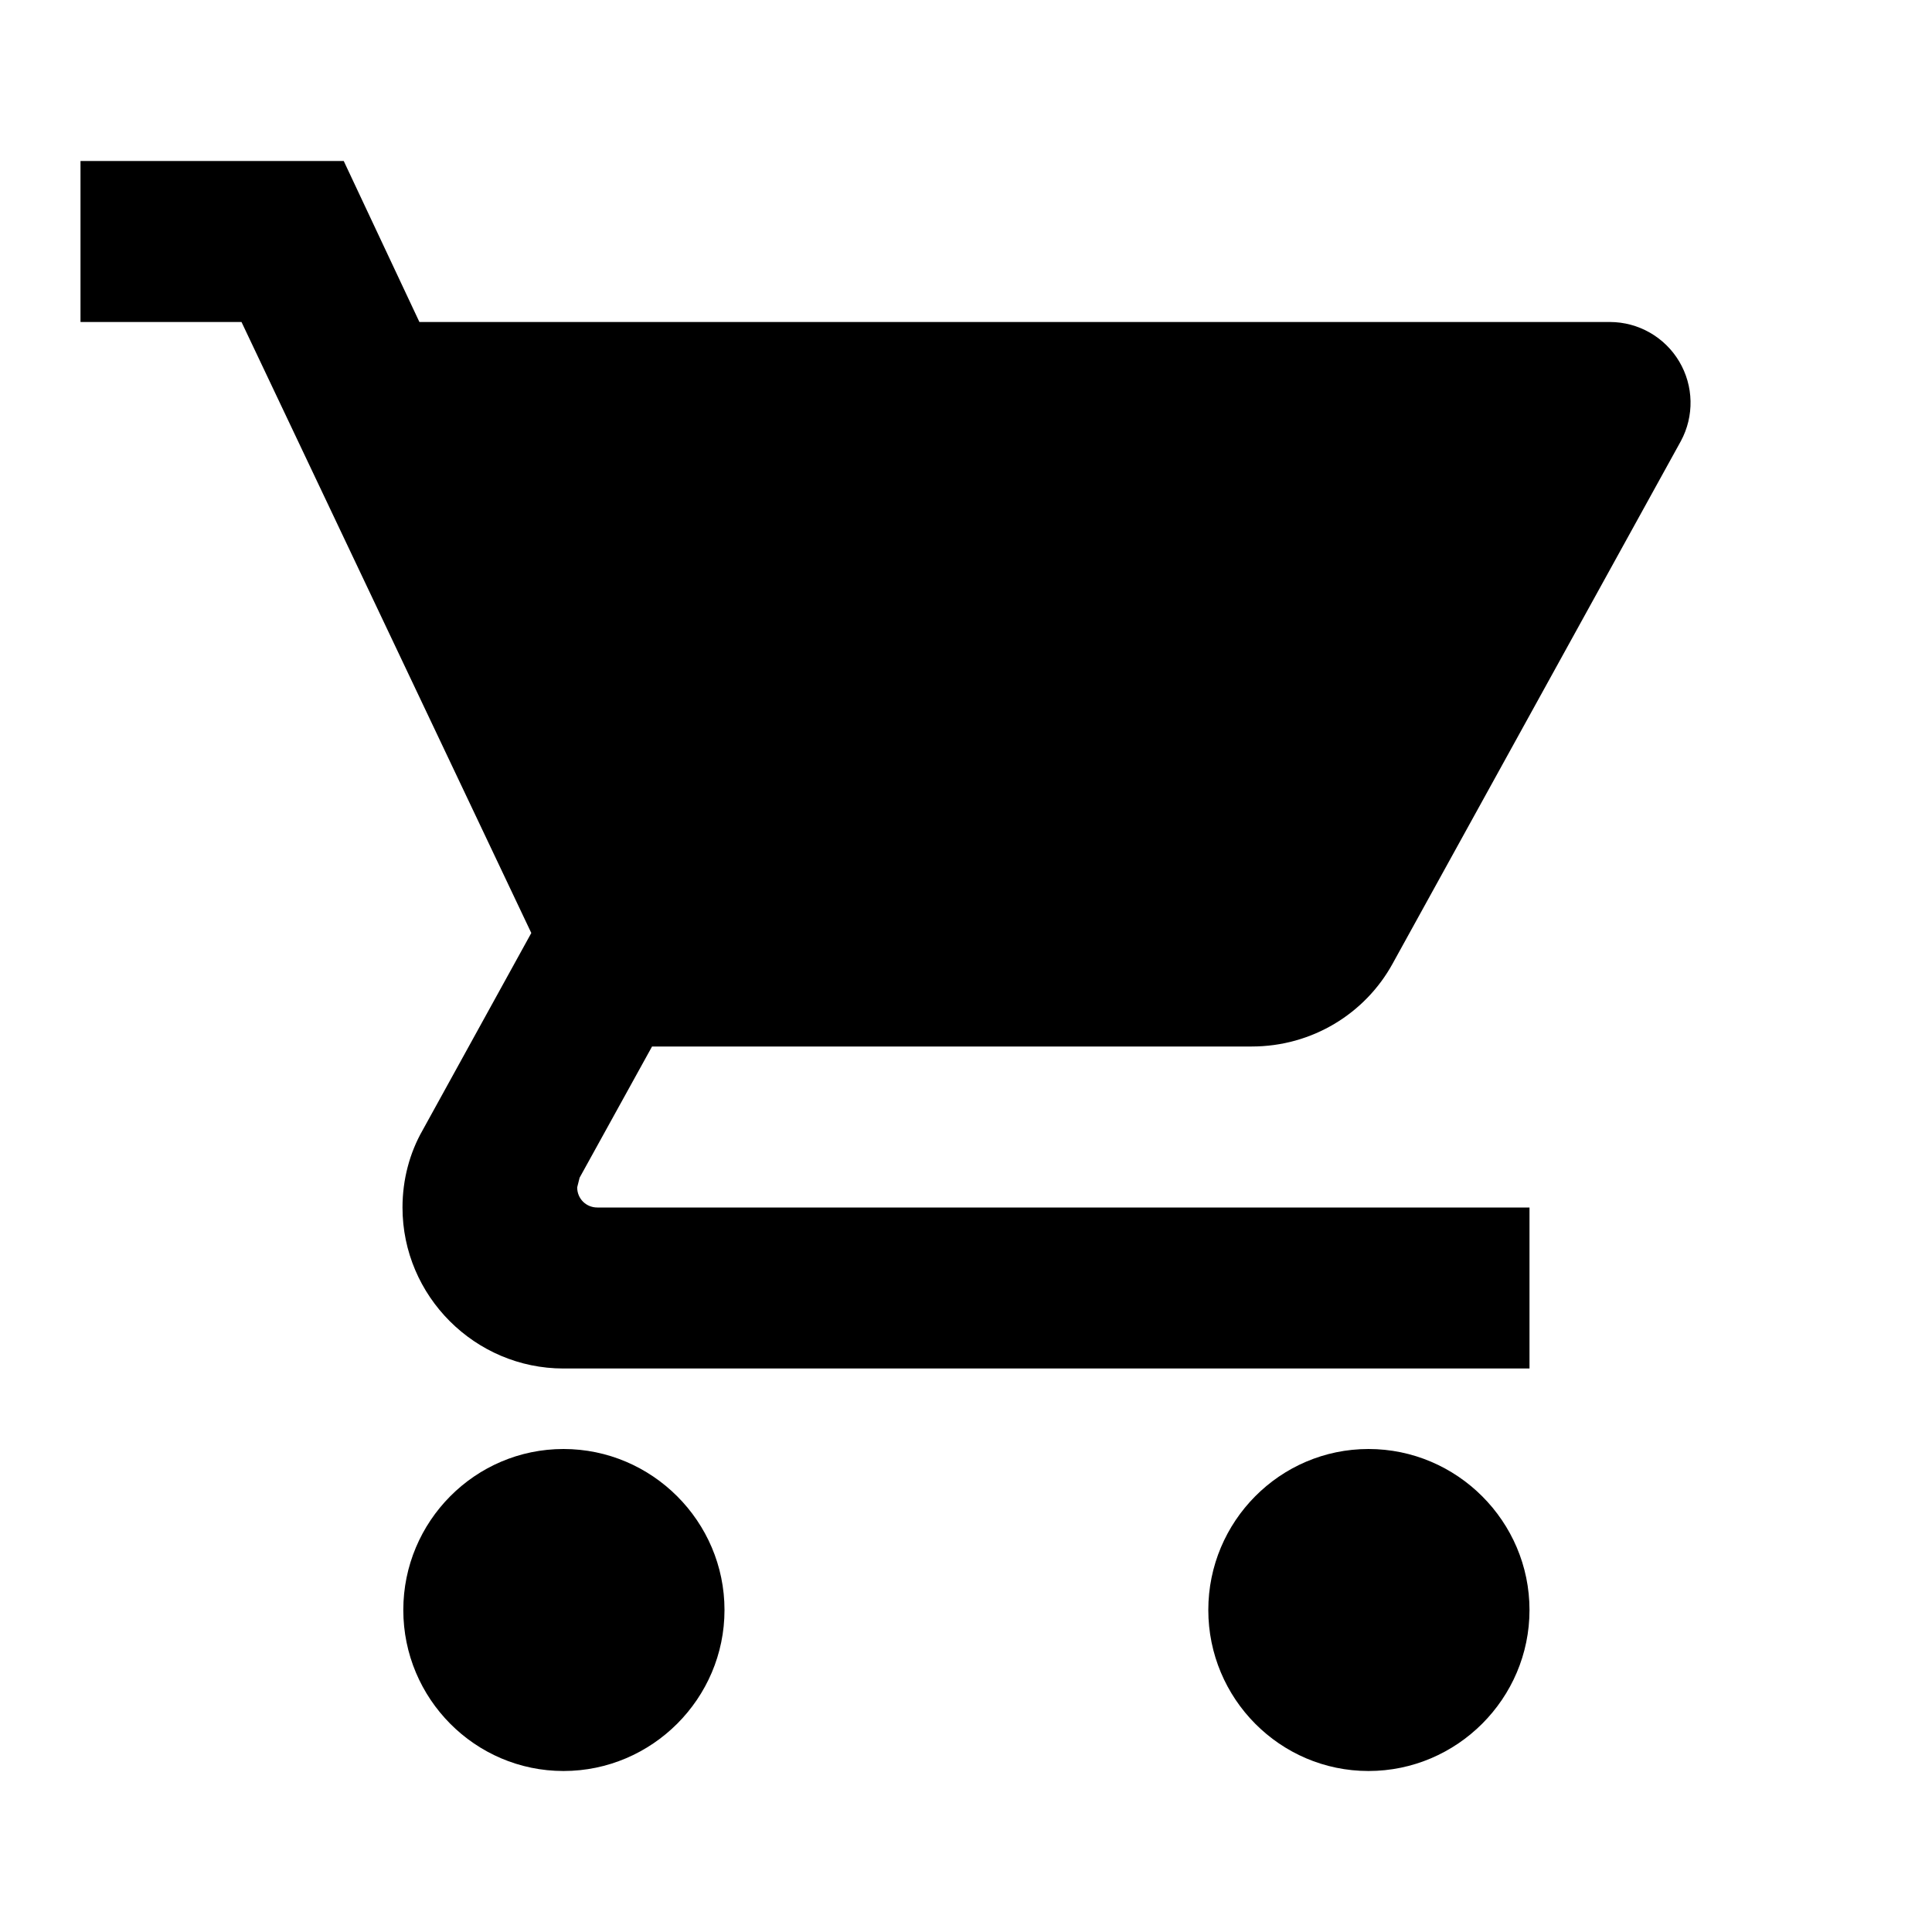
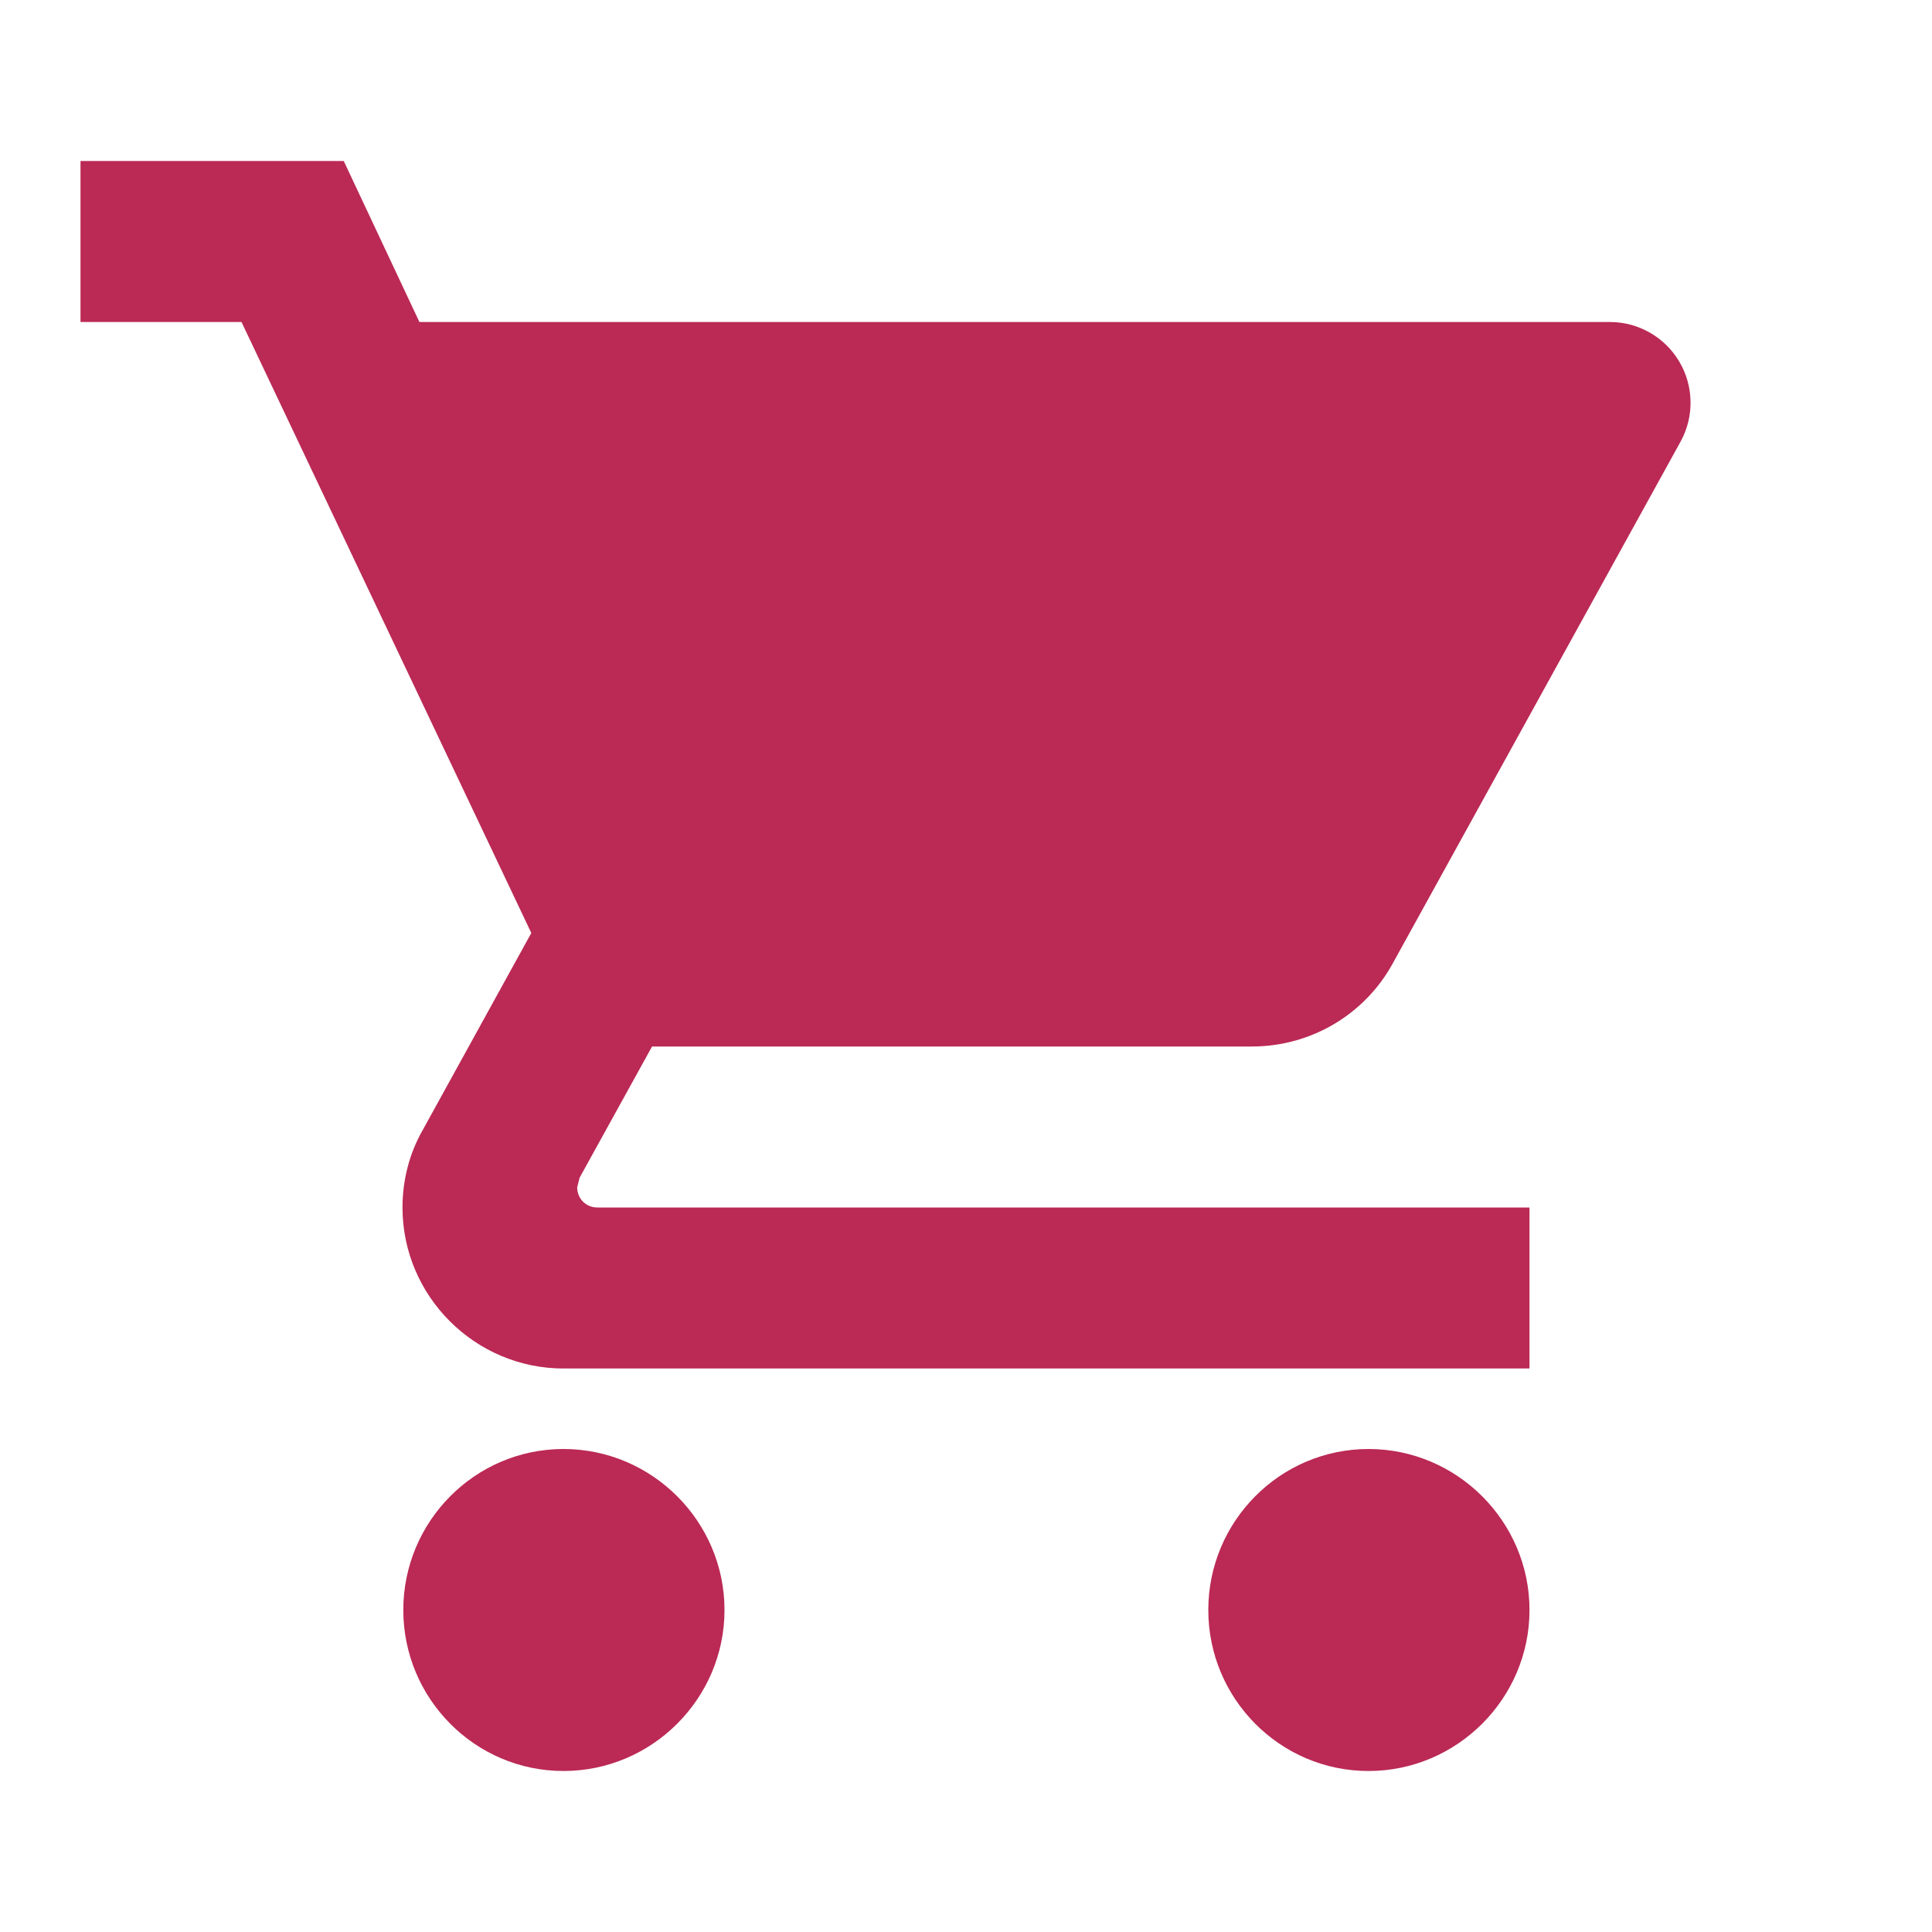
- <svg xmlns="http://www.w3.org/2000/svg" version="1.1" id="Layer_1" focusable="false" x="0px" y="0px" viewBox="0 0 24 24" style="enable-background:new 0 0 24 24;" xml:space="preserve">
+ <svg xmlns="http://www.w3.org/2000/svg" fill="#bb2955" version="1.1" id="Layer_1" focusable="false" x="0px" y="0px" viewBox="0 0 24 24" style="enable-background:new 0 0 24 24;" xml:space="preserve">
  <path d="M7 18c-1.1 0-1.99.9-1.99 2S5.9 22 7 22s2-.9 2-2-.9-2-2-2zM1 2v2h2l3.6 7.59-1.35 2.45c-.16.28-.25.61-.25.96 0 1.1.9 2 2 2h12v-2H7.42c-.14 0-.25-.11-.25-.25l.03-.12.9-1.63h7.45c.75 0 1.41-.41 1.75-1.03l3.58-6.49A1.003 1.003 0 0 0 20 4H5.21l-.94-2H1zm16 16c-1.1 0-1.99.9-1.99 2s.89 2 1.99 2 2-.9 2-2-.9-2-2-2z" />
</svg>
